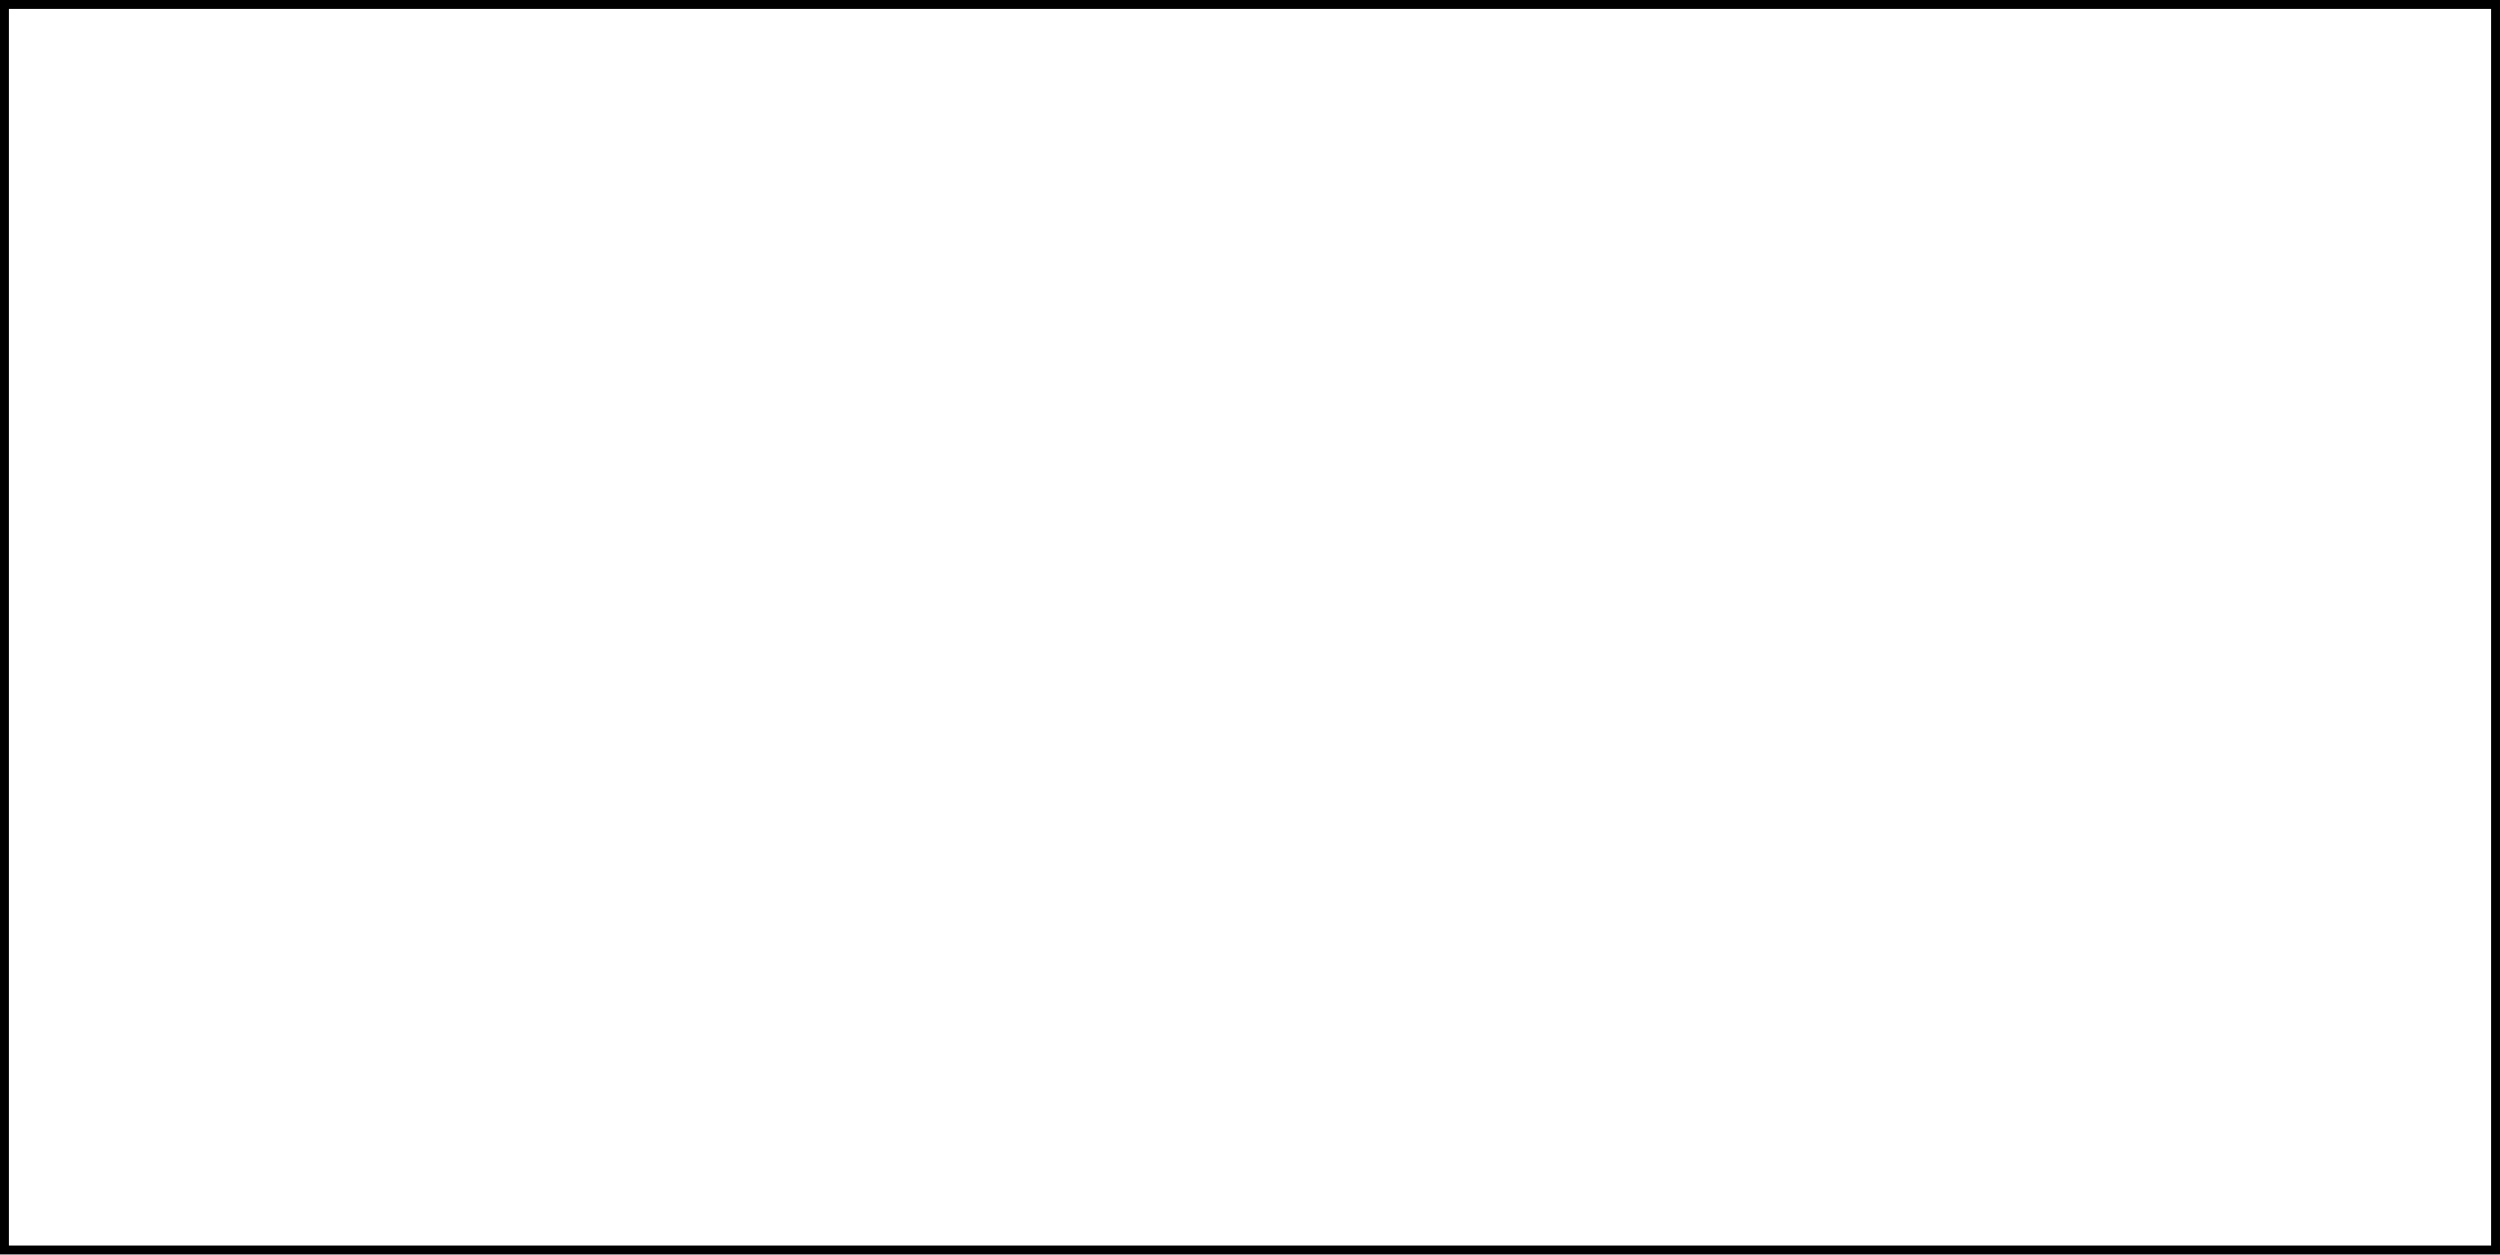
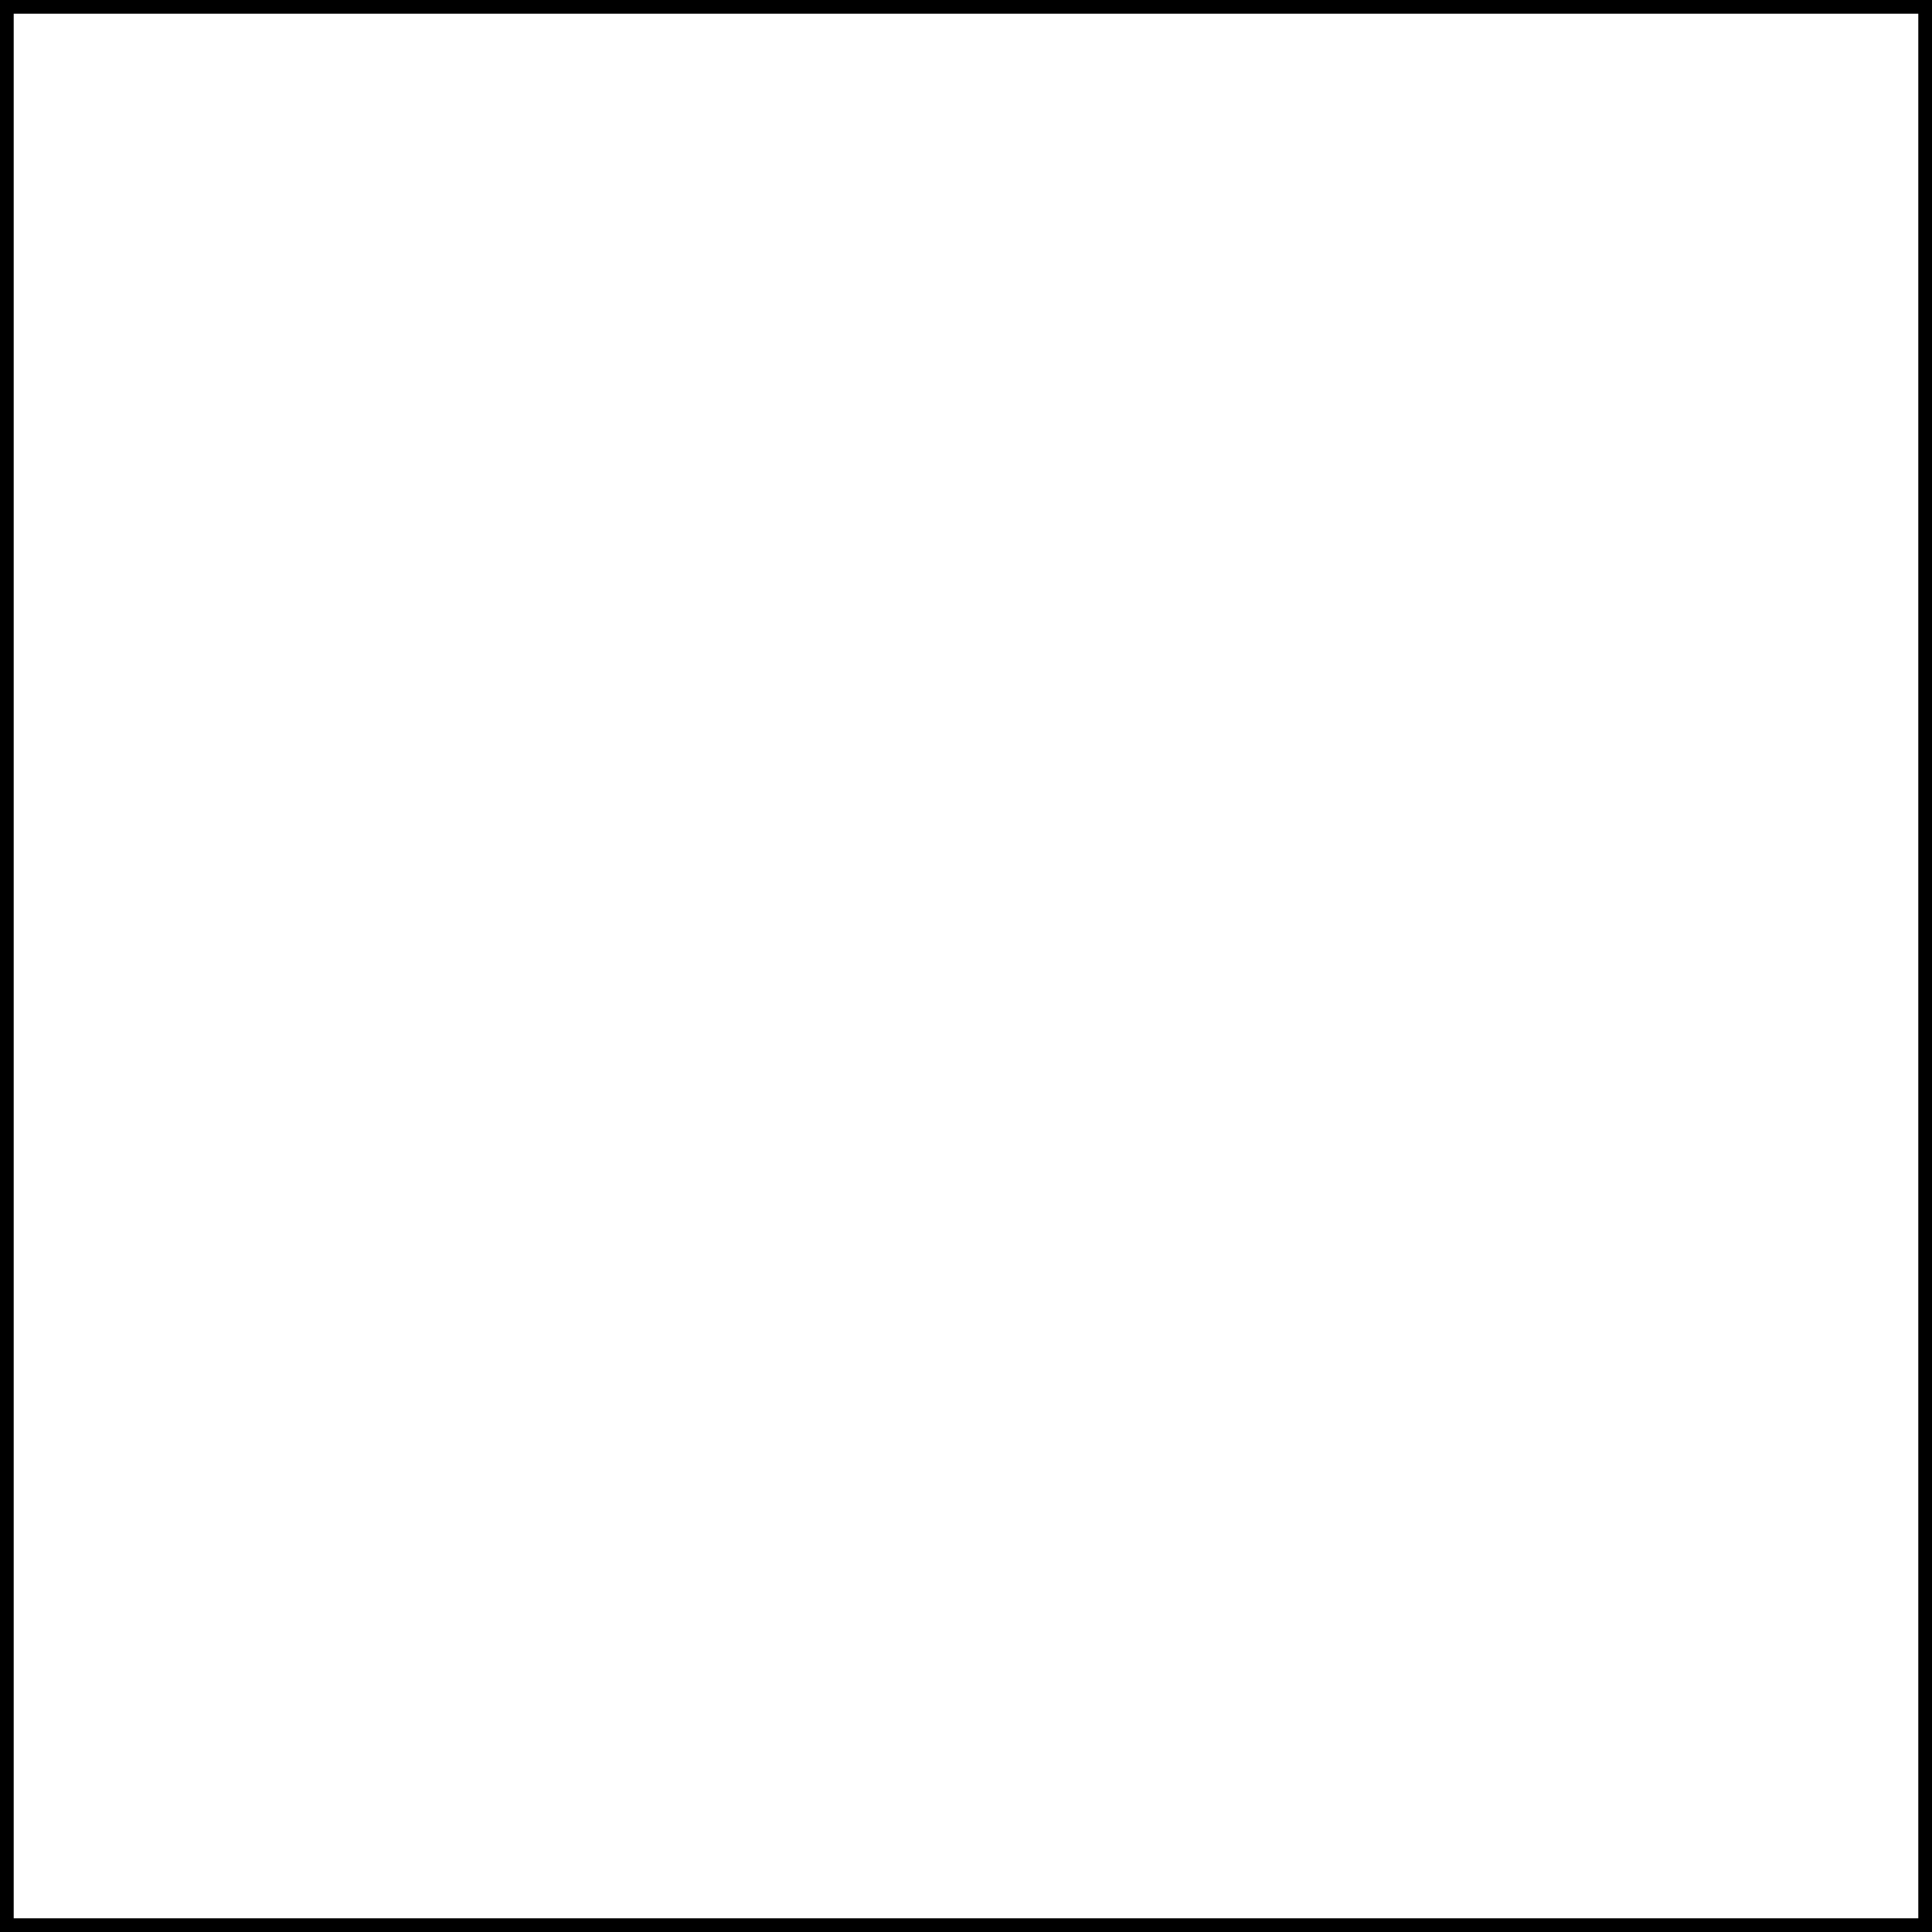
- <svg xmlns="http://www.w3.org/2000/svg" version="1.1" width="281px" height="141px" viewBox="-0.5 -0.5 281 141" content="&lt;mxfile host=&quot;app.diagrams.net&quot; agent=&quot;Mozilla/5.0 (Macintosh; Intel Mac OS X 10_15_7) AppleWebKit/605.1.15 (KHTML, like Gecko) Version/18.1 Safari/605.1.15&quot; version=&quot;24.8.6&quot;&gt;&#10;  &lt;diagram name=&quot;Page-1&quot; id=&quot;TQrbJo6PlQ45MrZfwn69&quot;&gt;&#10;    &lt;mxGraphModel dx=&quot;954&quot; dy=&quot;647&quot; grid=&quot;1&quot; gridSize=&quot;10&quot; guides=&quot;1&quot; tooltips=&quot;1&quot; connect=&quot;1&quot; arrows=&quot;1&quot; fold=&quot;1&quot; page=&quot;1&quot; pageScale=&quot;1&quot; pageWidth=&quot;827&quot; pageHeight=&quot;1169&quot; math=&quot;0&quot; shadow=&quot;0&quot;&gt;&#10;      &lt;root&gt;&#10;        &lt;mxCell id=&quot;0&quot; /&gt;&#10;        &lt;mxCell id=&quot;1&quot; parent=&quot;0&quot; /&gt;&#10;        &lt;mxCell id=&quot;KAp9x6zZ1fD9Vj9JyGY_-2&quot; value=&quot;&quot; style=&quot;rounded=0;whiteSpace=wrap;html=1;&quot; vertex=&quot;1&quot; parent=&quot;1&quot;&gt;&#10;          &lt;mxGeometry x=&quot;210&quot; y=&quot;150&quot; width=&quot;280&quot; height=&quot;140&quot; as=&quot;geometry&quot; /&gt;&#10;        &lt;/mxCell&gt;&#10;      &lt;/root&gt;&#10;    &lt;/mxGraphModel&gt;&#10;  &lt;/diagram&gt;&#10;&lt;/mxfile&gt;&#10;" resource="https://app.diagrams.net/?src=about#Hcjungwo%2FCommUni%2Fmain%2Fdocuments%2FDocumentHistory.svg#%7B%22pageId%22%3A%22TQrbJo6PlQ45MrZfwn69%22%7D">
+ <svg xmlns="http://www.w3.org/2000/svg" version="1.1" width="141px" height="141px" viewBox="-0.5 -0.5 141 141" content="&lt;mxfile host=&quot;app.diagrams.net&quot; agent=&quot;Mozilla/5.0 (Macintosh; Intel Mac OS X 10_15_7) AppleWebKit/605.1.15 (KHTML, like Gecko) Version/18.1 Safari/605.1.15&quot; version=&quot;24.8.6&quot;&gt;&#10;  &lt;diagram name=&quot;Page-1&quot; id=&quot;TQrbJo6PlQ45MrZfwn69&quot;&gt;&#10;    &lt;mxGraphModel dx=&quot;795&quot; dy=&quot;539&quot; grid=&quot;1&quot; gridSize=&quot;10&quot; guides=&quot;1&quot; tooltips=&quot;1&quot; connect=&quot;1&quot; arrows=&quot;1&quot; fold=&quot;1&quot; page=&quot;1&quot; pageScale=&quot;1&quot; pageWidth=&quot;827&quot; pageHeight=&quot;1169&quot; math=&quot;0&quot; shadow=&quot;0&quot;&gt;&#10;      &lt;root&gt;&#10;        &lt;mxCell id=&quot;0&quot; /&gt;&#10;        &lt;mxCell id=&quot;1&quot; parent=&quot;0&quot; /&gt;&#10;        &lt;mxCell id=&quot;KAp9x6zZ1fD9Vj9JyGY_-2&quot; value=&quot;&quot; style=&quot;rounded=0;whiteSpace=wrap;html=1;&quot; parent=&quot;1&quot; vertex=&quot;1&quot;&gt;&#10;          &lt;mxGeometry x=&quot;210&quot; y=&quot;150&quot; width=&quot;140&quot; height=&quot;140&quot; as=&quot;geometry&quot; /&gt;&#10;        &lt;/mxCell&gt;&#10;      &lt;/root&gt;&#10;    &lt;/mxGraphModel&gt;&#10;  &lt;/diagram&gt;&#10;&lt;/mxfile&gt;&#10;" resource="https://app.diagrams.net/?src=about#Hcjungwo%2FCommUni%2F%25231-documents%2Fdocuments%2FDocumentHistory.svg#%7B%22pageId%22%3A%22TQrbJo6PlQ45MrZfwn69%22%7D">
  <defs />
  <g>
    <g data-cell-id="0">
      <g data-cell-id="1">
        <g data-cell-id="KAp9x6zZ1fD9Vj9JyGY_-2">
          <g>
-             <rect x="0" y="0" width="280" height="140" fill="rgb(255, 255, 255)" stroke="rgb(0, 0, 0)" pointer-events="all" />
+             <rect x="0" y="0" width="140" height="140" fill="rgb(255, 255, 255)" stroke="rgb(0, 0, 0)" pointer-events="all" />
          </g>
        </g>
      </g>
    </g>
  </g>
</svg>
